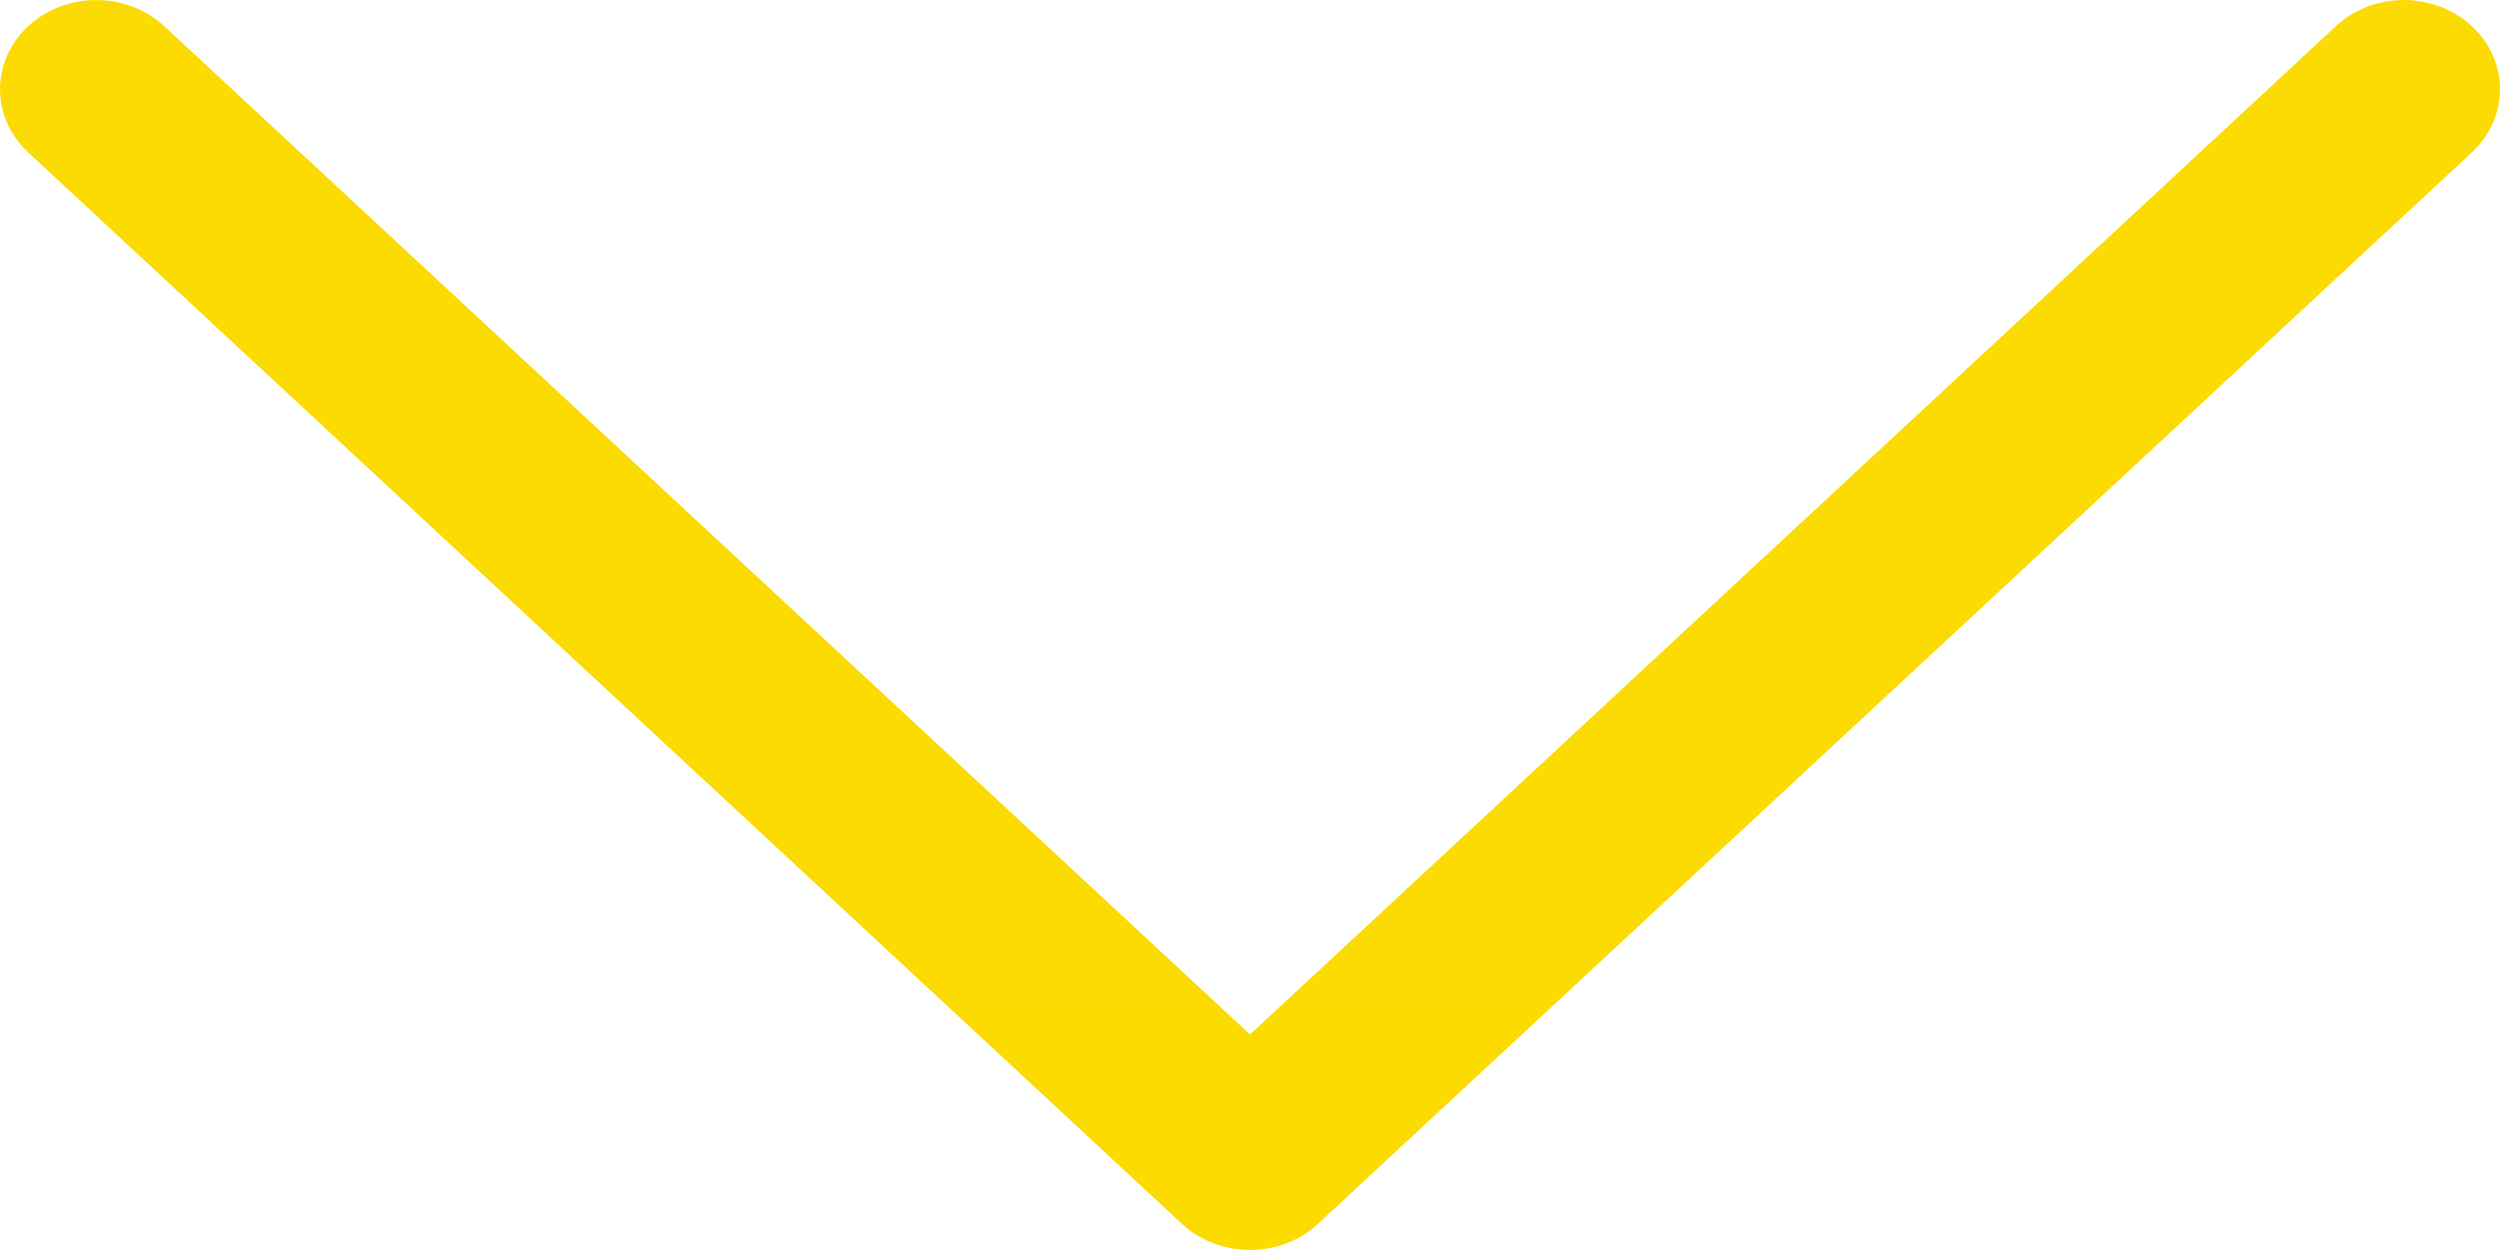
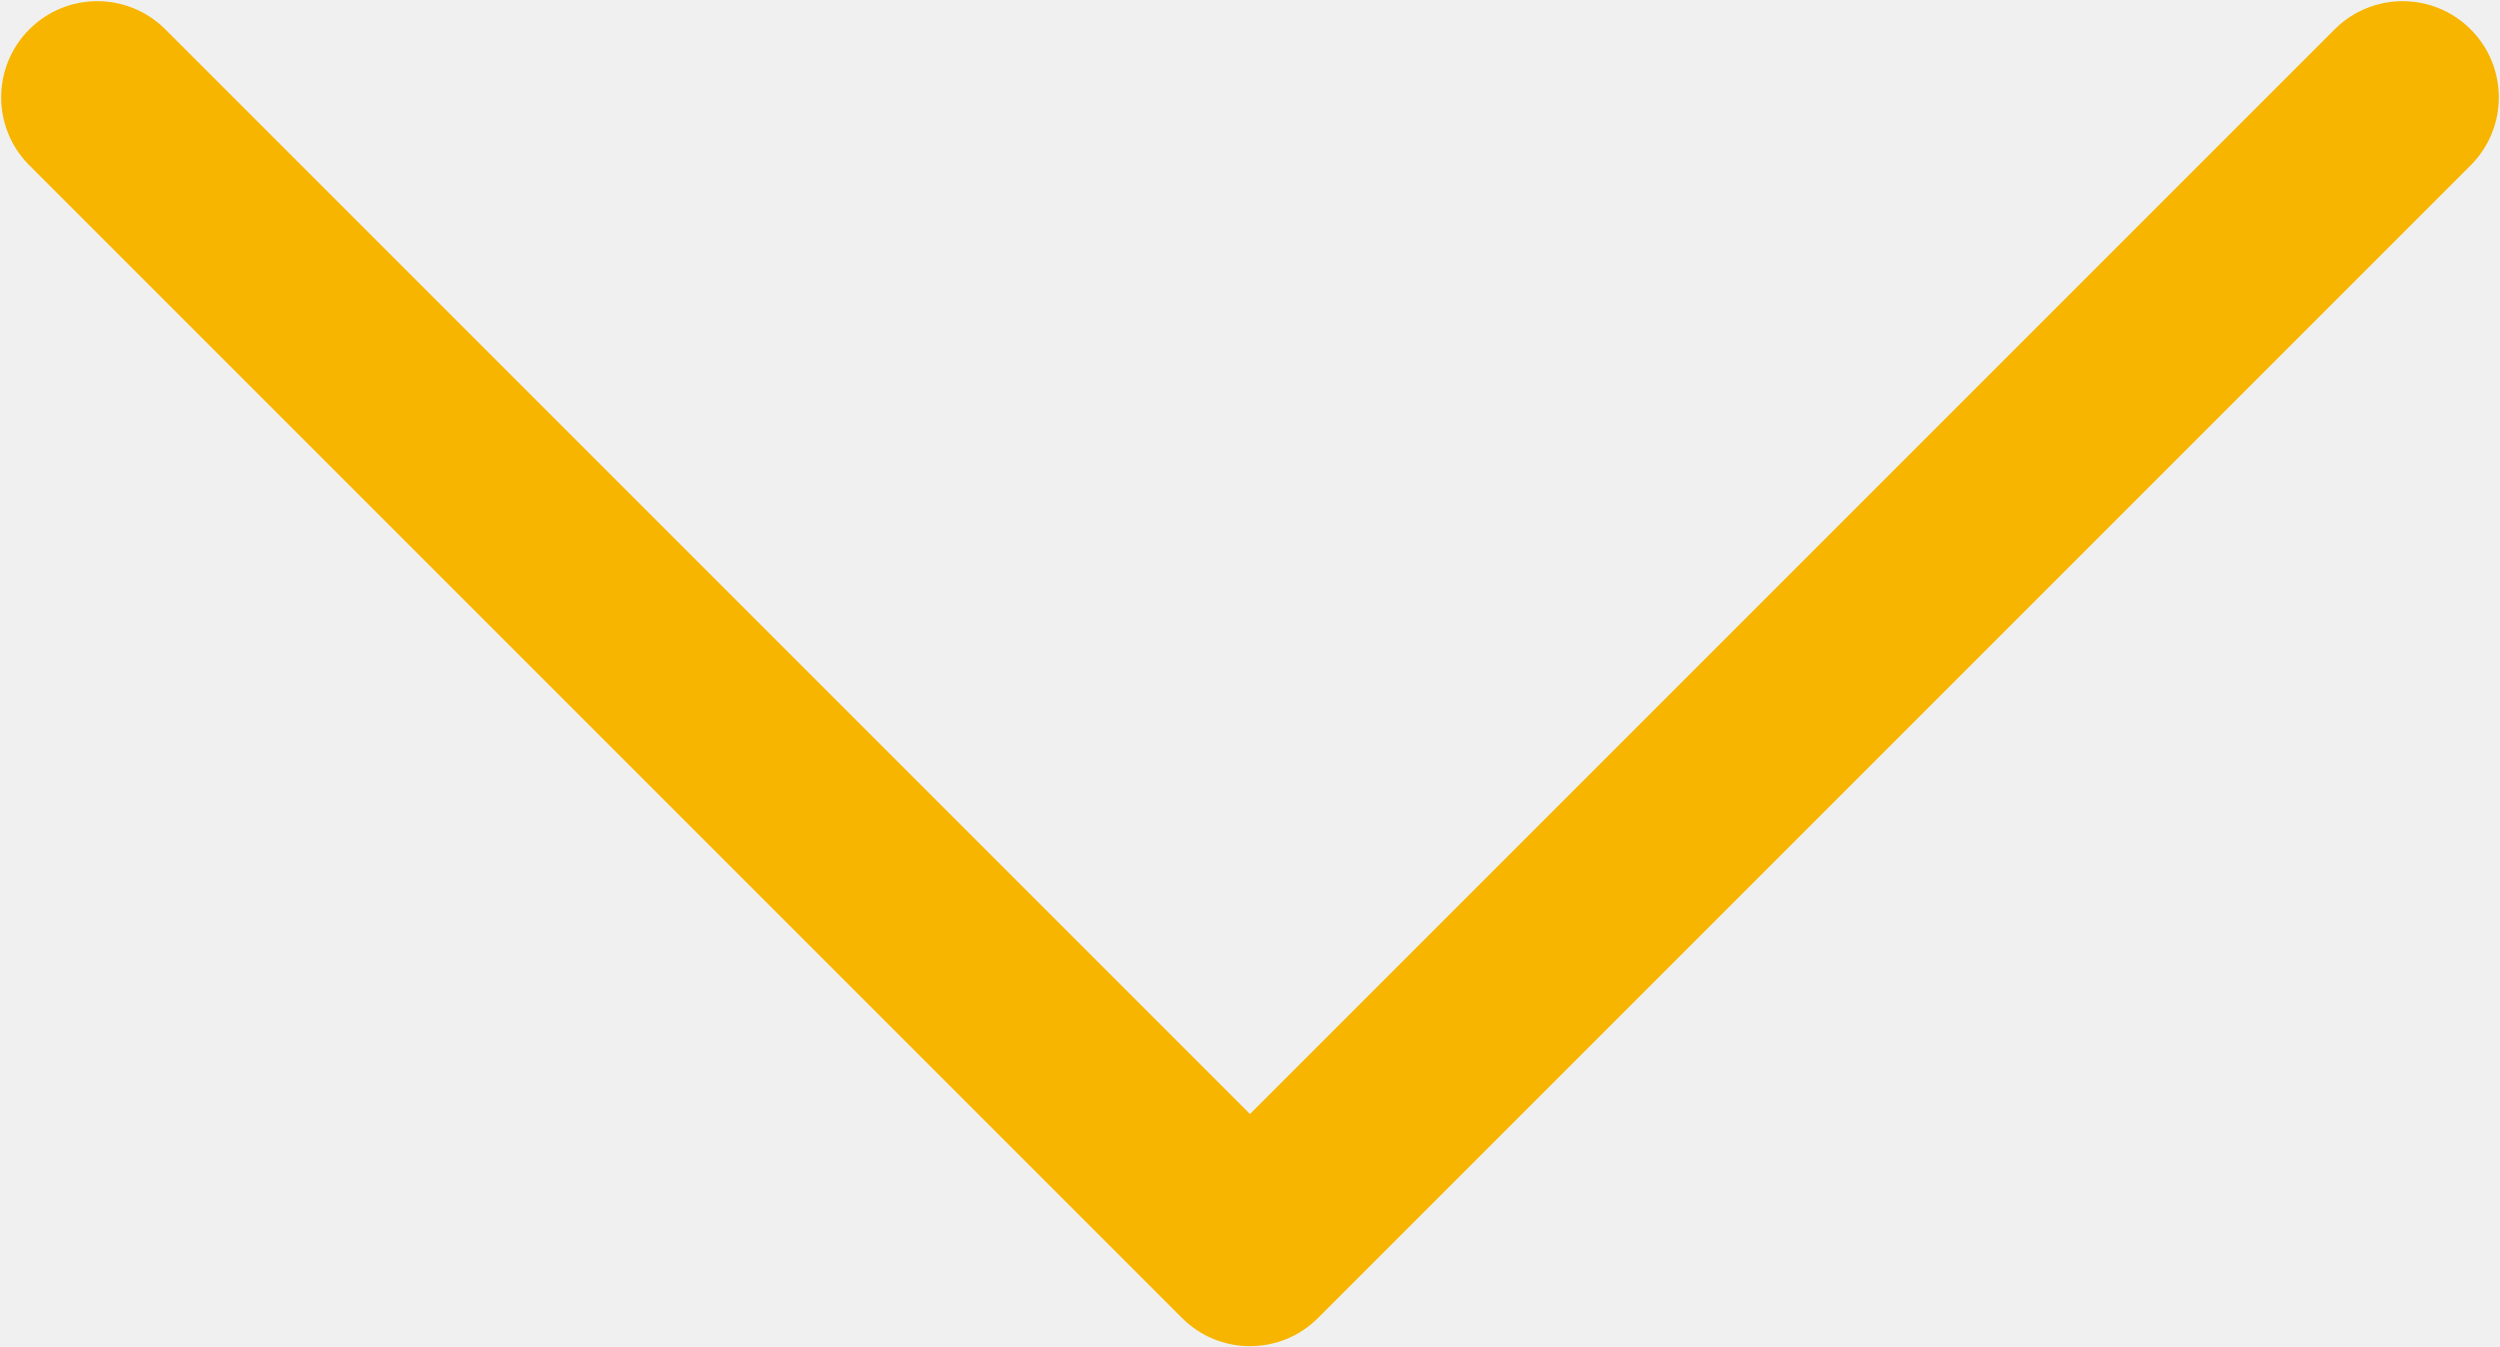
- <svg xmlns="http://www.w3.org/2000/svg" xmlns:xlink="http://www.w3.org/1999/xlink" class="o-svg o-svg__arrow" viewBox="0 0 32 16">
+ <svg xmlns="http://www.w3.org/2000/svg" class="o-svg o-svg__arrow" fill="#F7B500" viewBox="0 0 520 280">
  <defs />
-   <defs>
-     <filter id="a" width="104.6%" height="105.5%" x="-2.3%" y="-2.8%" filterUnits="objectBoundingBox">
-       <feOffset in="SourceAlpha" result="shadowOffsetOuter1" />
-       <feGaussianBlur in="shadowOffsetOuter1" result="shadowBlurOuter1" stdDeviation="2.5" />
-       <feColorMatrix in="shadowBlurOuter1" values="0 0 0 0 0 0 0 0 0 0 0 0 0 0 0 0 0 0 0.15 0" />
-     </filter>
-     <filter id="c">
-       <feColorMatrix in="SourceGraphic" values="0 0 0 0 0.969 0 0 0 0 0.71 0 0 0 0 0 0 0 0 1 0" />
-     </filter>
-     <linearGradient id="d" x1="100%" x2="0%" y1="50%" y2="50%">
-       <stop offset="0%" stop-color="#EC686B" stop-opacity=".99" />
-       <stop offset="100%" stop-color="#EB4D51" />
-     </linearGradient>
-     <rect id="b" width="326" height="272" x="0" y="0" rx="5" />
-   </defs>
-   <g fill="none" fill-rule="evenodd">
-     <g transform="translate(-151 -212)">
-       <use fill="#000" filter="url(#a)" xlink:href="#b" />
-       <use fill="#FFF" xlink:href="#b" />
-     </g>
-     <g filter="url(#c)">
-       <path fill="url(#d)" fill-rule="nonzero" d="M14.857 32c-.292 0-.585-.12-.808-.36L.335 16.87c-.446-.481-.446-1.26 0-1.741L14.049.361c.446-.481 1.17-.481 1.616 0 .446.481.446 1.26 0 1.741L2.759 16 15.665 29.899c.446.481.446 1.26 0 1.741C15.442 31.88 15.15 32 14.857 32z" transform="rotate(-90 8 8)" />
-     </g>
+   <g data-name="Capa 2">
+     <path d="M260 280a19.9 19.9 0 01-14.14-5.86l-240-240A20 20 0 0134.14 5.86L260 231.72 485.86 5.86a20 20 0 0128.28 28.28l-240 240A19.9 19.9 0 01260 280z" data-name="Capa 1" />
  </g>
</svg>
